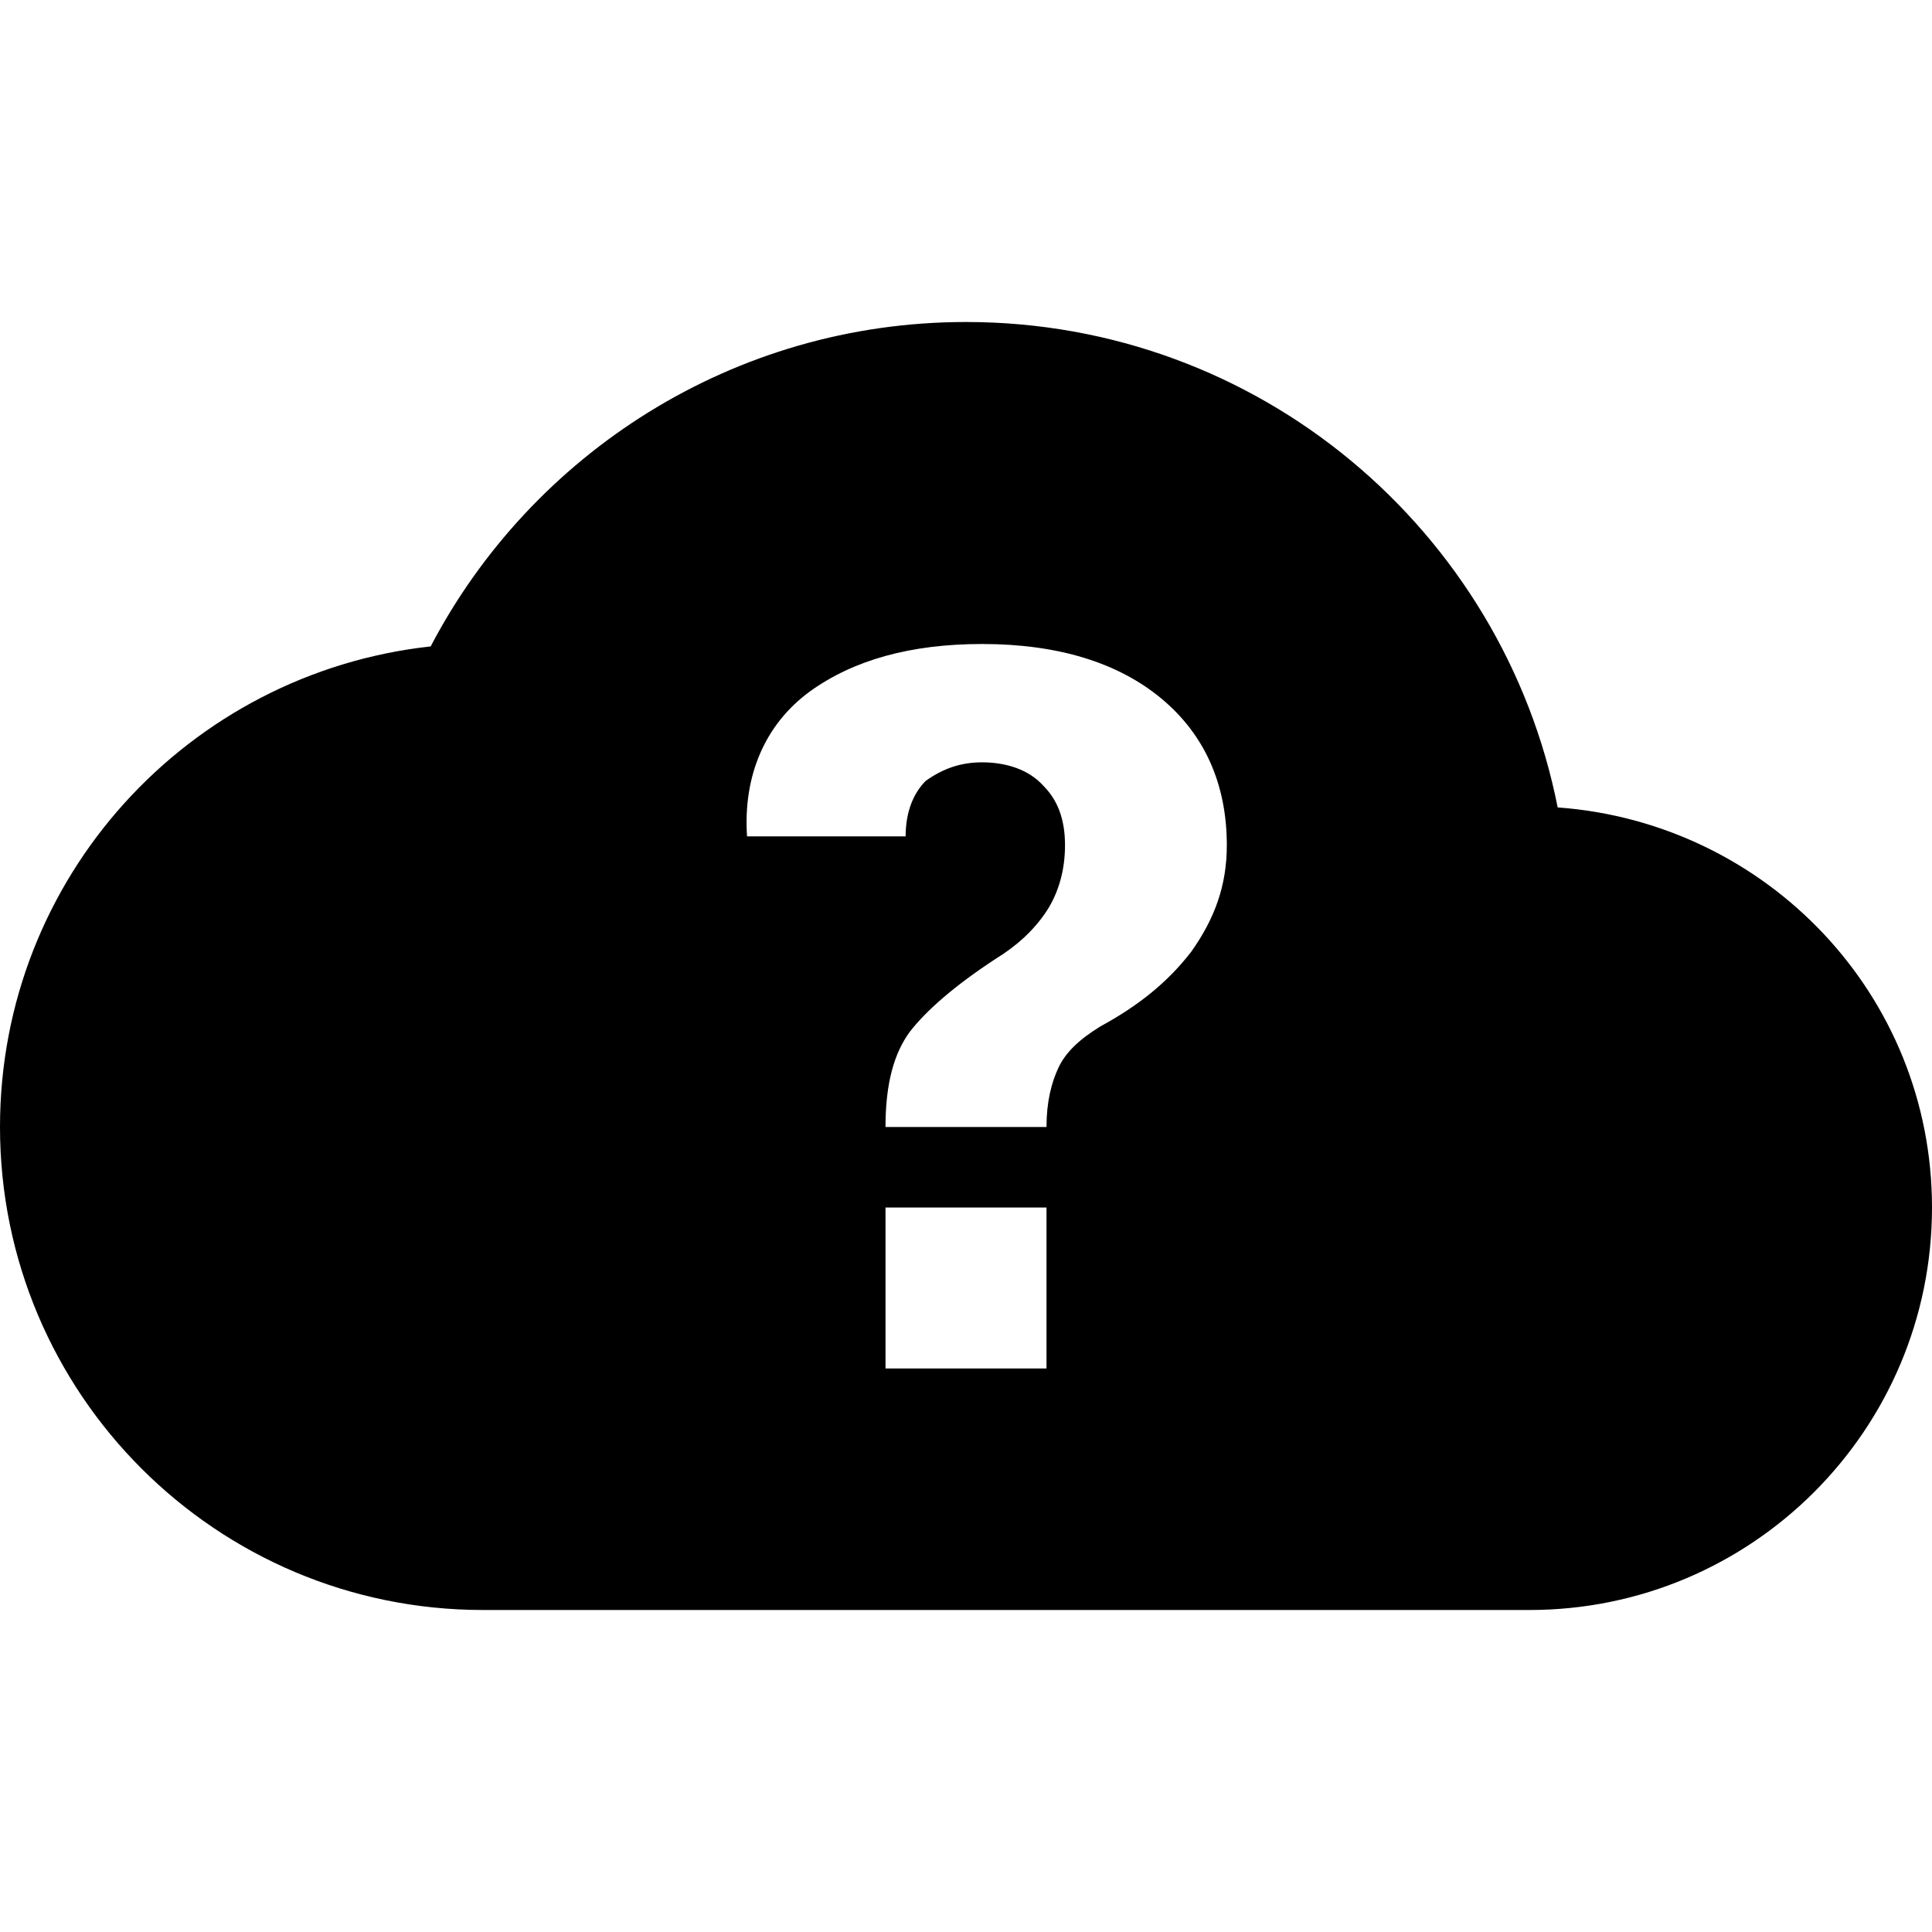
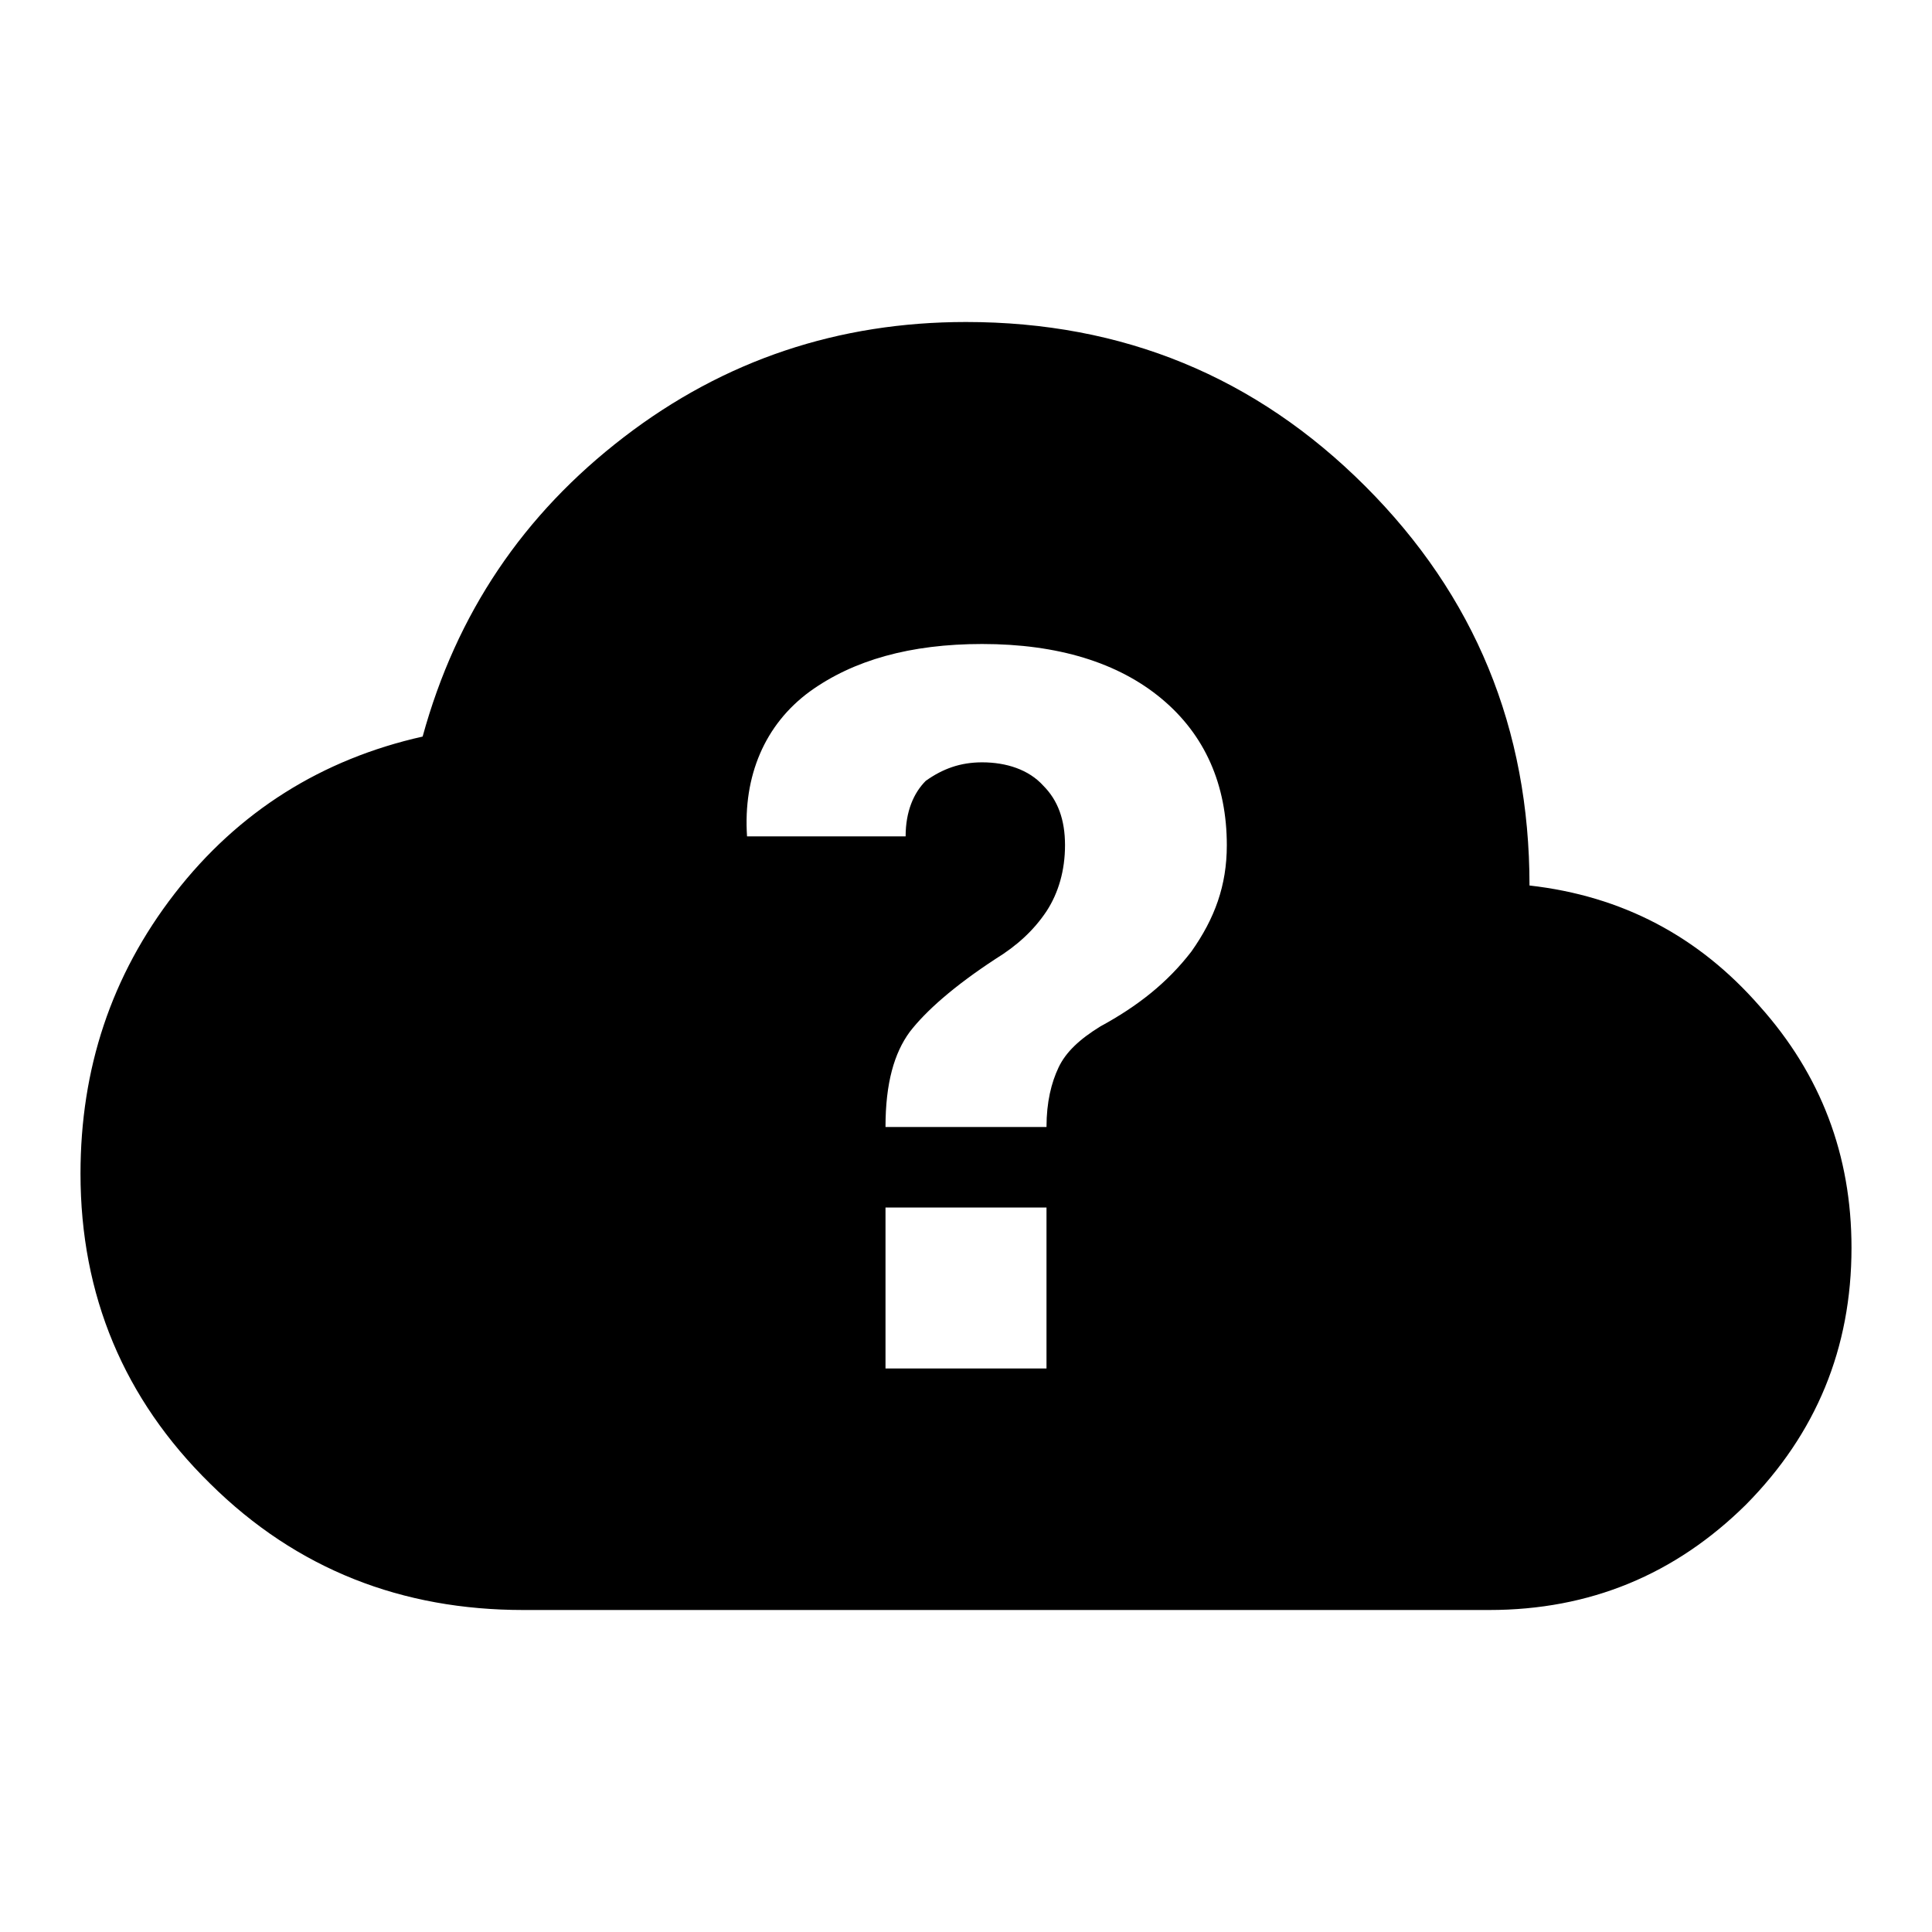
<svg xmlns="http://www.w3.org/2000/svg" id="mdi-cloud-question" viewBox="0 0 24 24">
-   <path d="M19.35,10.03C18.67,6.59 15.64,4 12,4C9.11,4 6.6,5.64 5.35,8.03C2.34,8.36 0,10.9 0,14A6,6 0 0,0 6,20H19A5,5 0 0,0 24,15C24,12.36 21.95,10.22 19.35,10.03M13,17H11V15H13V17M14.8,11.82C14.5,12.21 14.13,12.5 13.67,12.75C13.41,12.91 13.24,13.07 13.15,13.26C13.06,13.45 13,13.69 13,14H11C11,13.45 11.11,13.08 11.3,12.82C11.5,12.56 11.85,12.25 12.37,11.91C12.63,11.75 12.84,11.56 13,11.32C13.15,11.09 13.23,10.81 13.23,10.5C13.23,10.18 13.14,9.94 12.96,9.76C12.78,9.56 12.5,9.47 12.2,9.47C11.93,9.47 11.71,9.55 11.5,9.7C11.35,9.85 11.25,10.08 11.25,10.39H9.28C9.23,9.64 9.5,9 10.06,8.59C10.6,8.2 11.31,8 12.2,8C13.14,8 13.89,8.23 14.43,8.68C14.97,9.13 15.24,9.75 15.24,10.5C15.24,11 15.09,11.41 14.8,11.82Z" />
+   <path d="M21.86 12.5C21.1 11.63 20.15 11.13 19 11C19 9.05 18.32 7.4 16.96 6.04C15.6 4.68 13.95 4 12 4C10.42 4 9 4.47 7.75 5.43S5.67 7.62 5.25 9.15C4 9.43 2.96 10.08 2.17 11.1S1 13.28 1 14.58C1 16.09 1.54 17.38 2.61 18.43C3.69 19.5 5 20 6.5 20H18.5C19.75 20 20.81 19.56 21.69 18.69C22.56 17.81 23 16.75 23 15.5C23 14.35 22.62 13.35 21.86 12.5M13 17H11V15H13V17M14.8 11.82C14.5 12.21 14.13 12.5 13.67 12.75C13.41 12.91 13.24 13.07 13.15 13.26C13.06 13.45 13 13.69 13 14H11C11 13.45 11.11 13.08 11.3 12.82C11.5 12.56 11.85 12.25 12.37 11.91C12.63 11.75 12.84 11.56 13 11.32C13.15 11.09 13.23 10.81 13.23 10.5C13.23 10.18 13.14 9.94 12.96 9.76C12.78 9.56 12.5 9.47 12.2 9.47C11.93 9.47 11.71 9.55 11.5 9.7C11.35 9.85 11.25 10.08 11.25 10.39H9.28C9.23 9.64 9.5 9 10.06 8.59C10.6 8.2 11.31 8 12.2 8C13.14 8 13.89 8.23 14.43 8.68S15.24 9.75 15.24 10.5C15.24 11 15.09 11.41 14.8 11.82Z" />
</svg>
